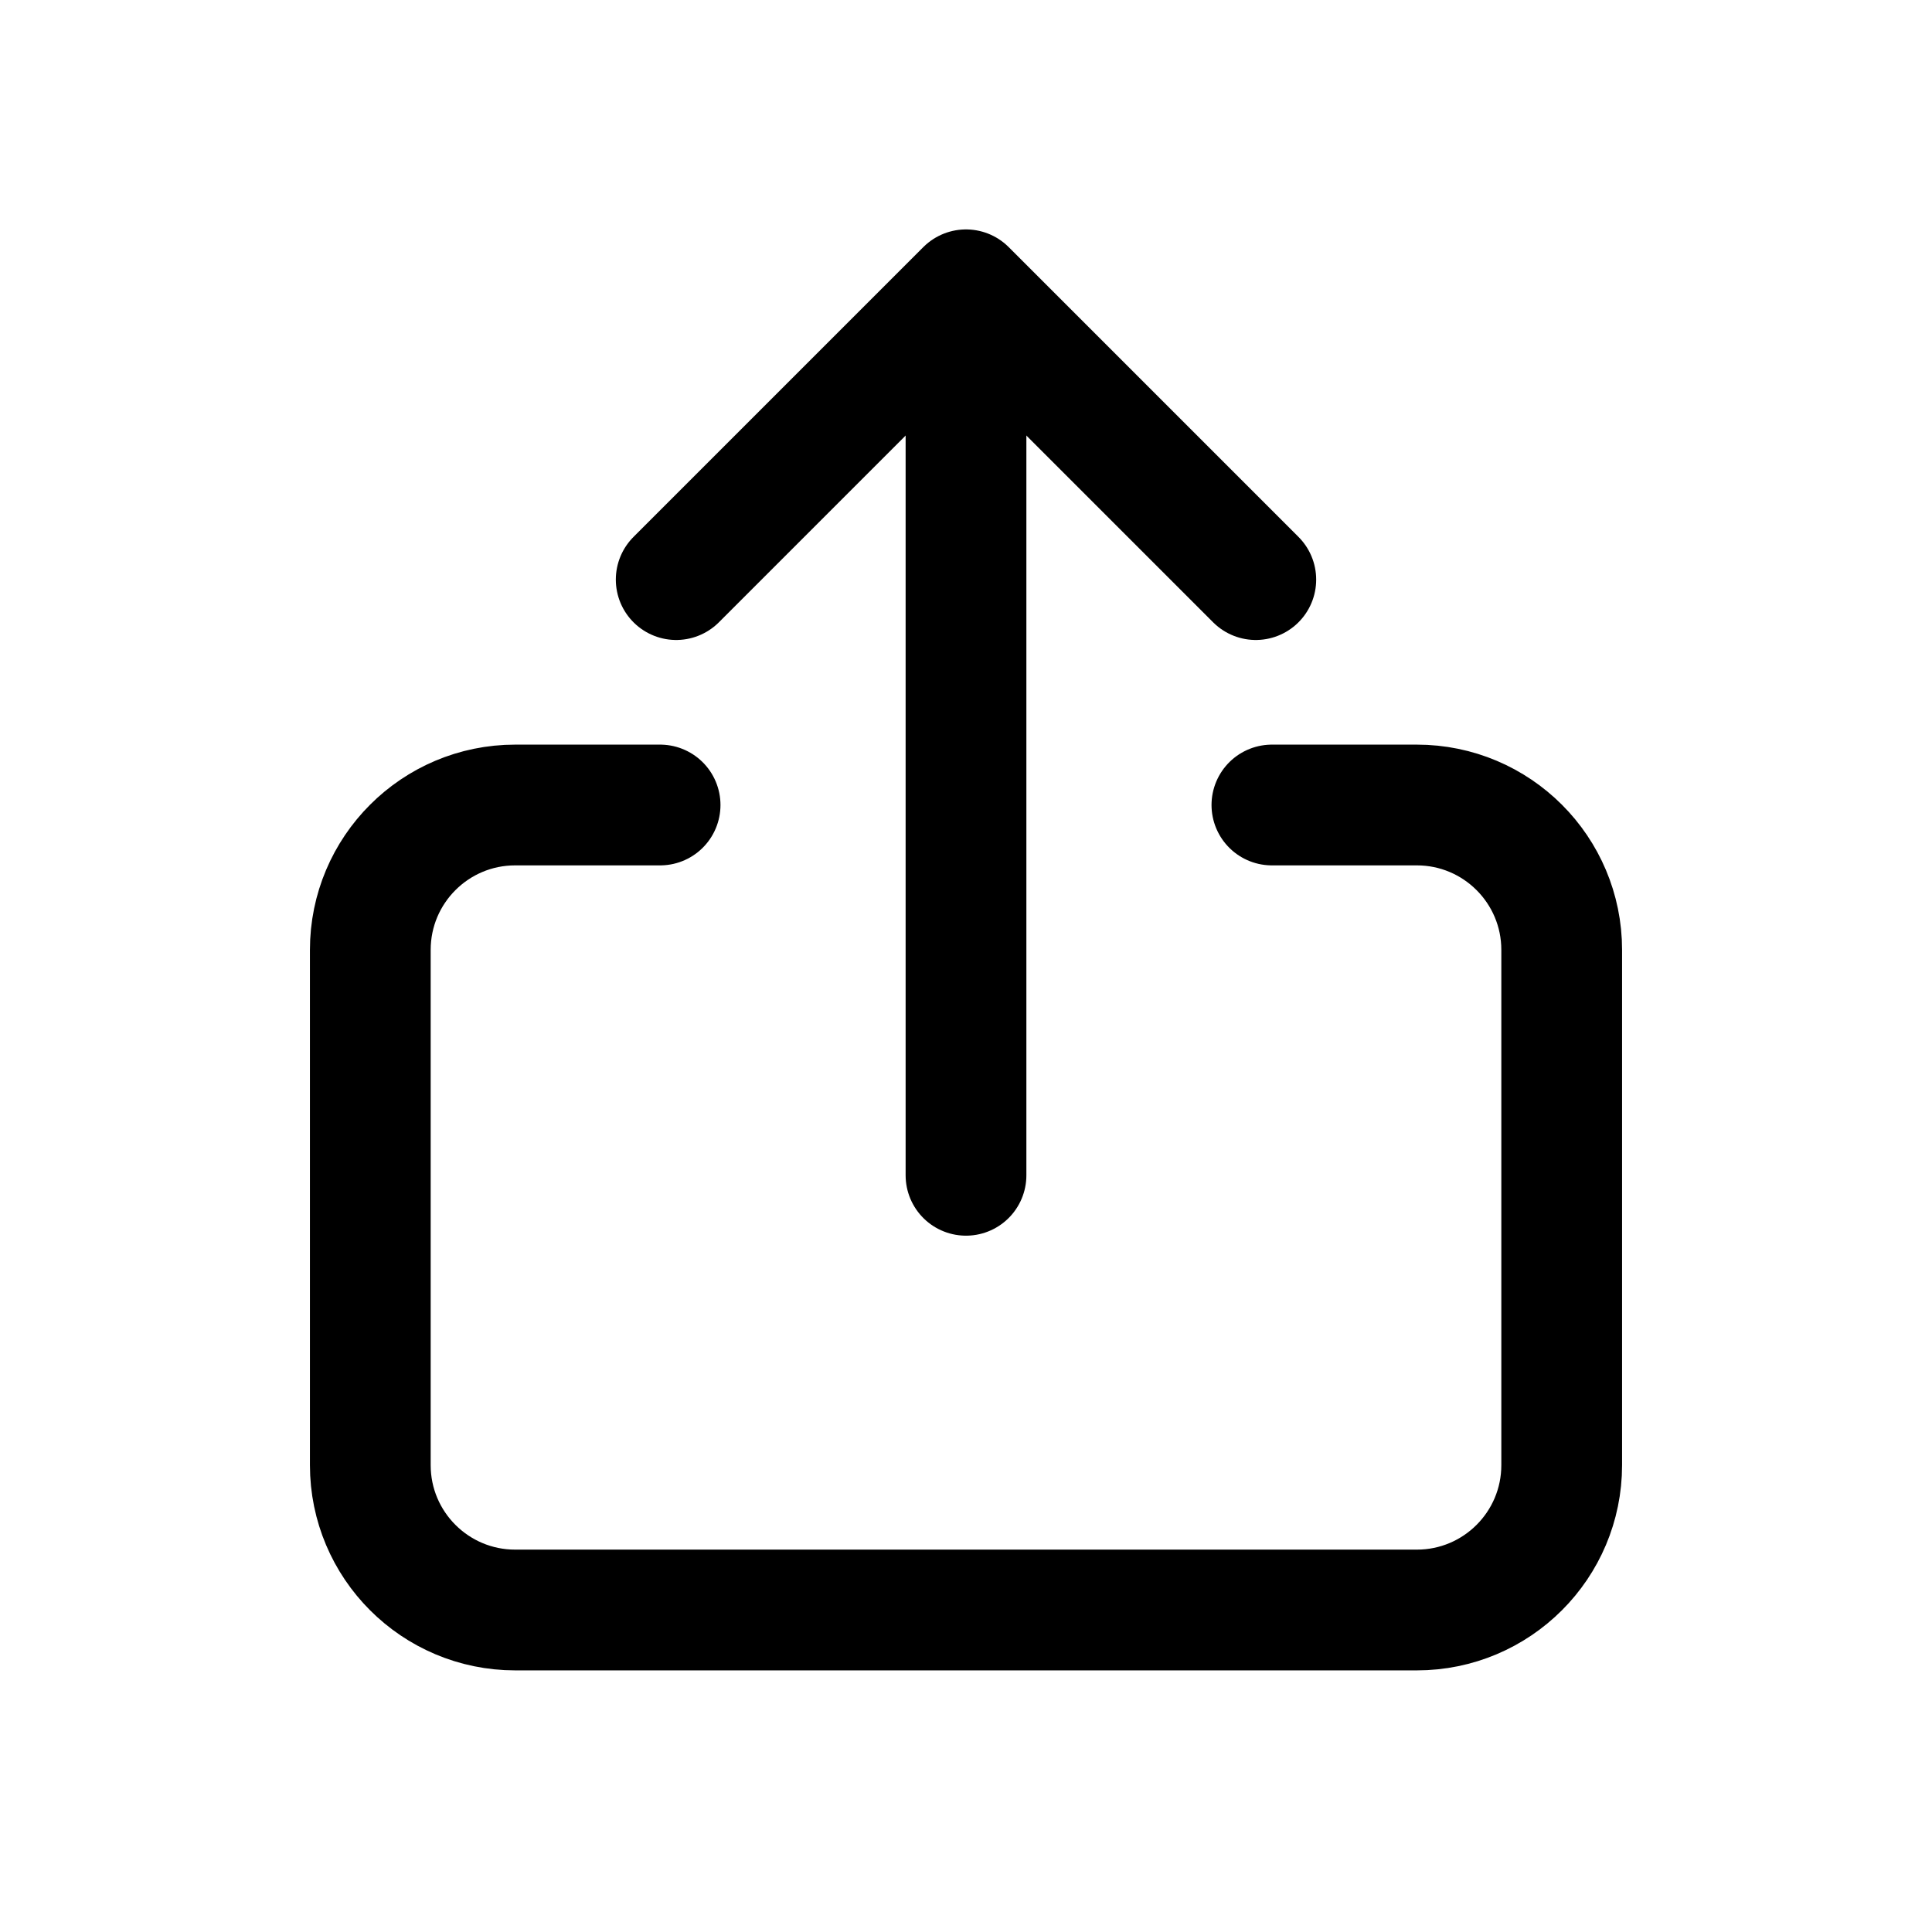
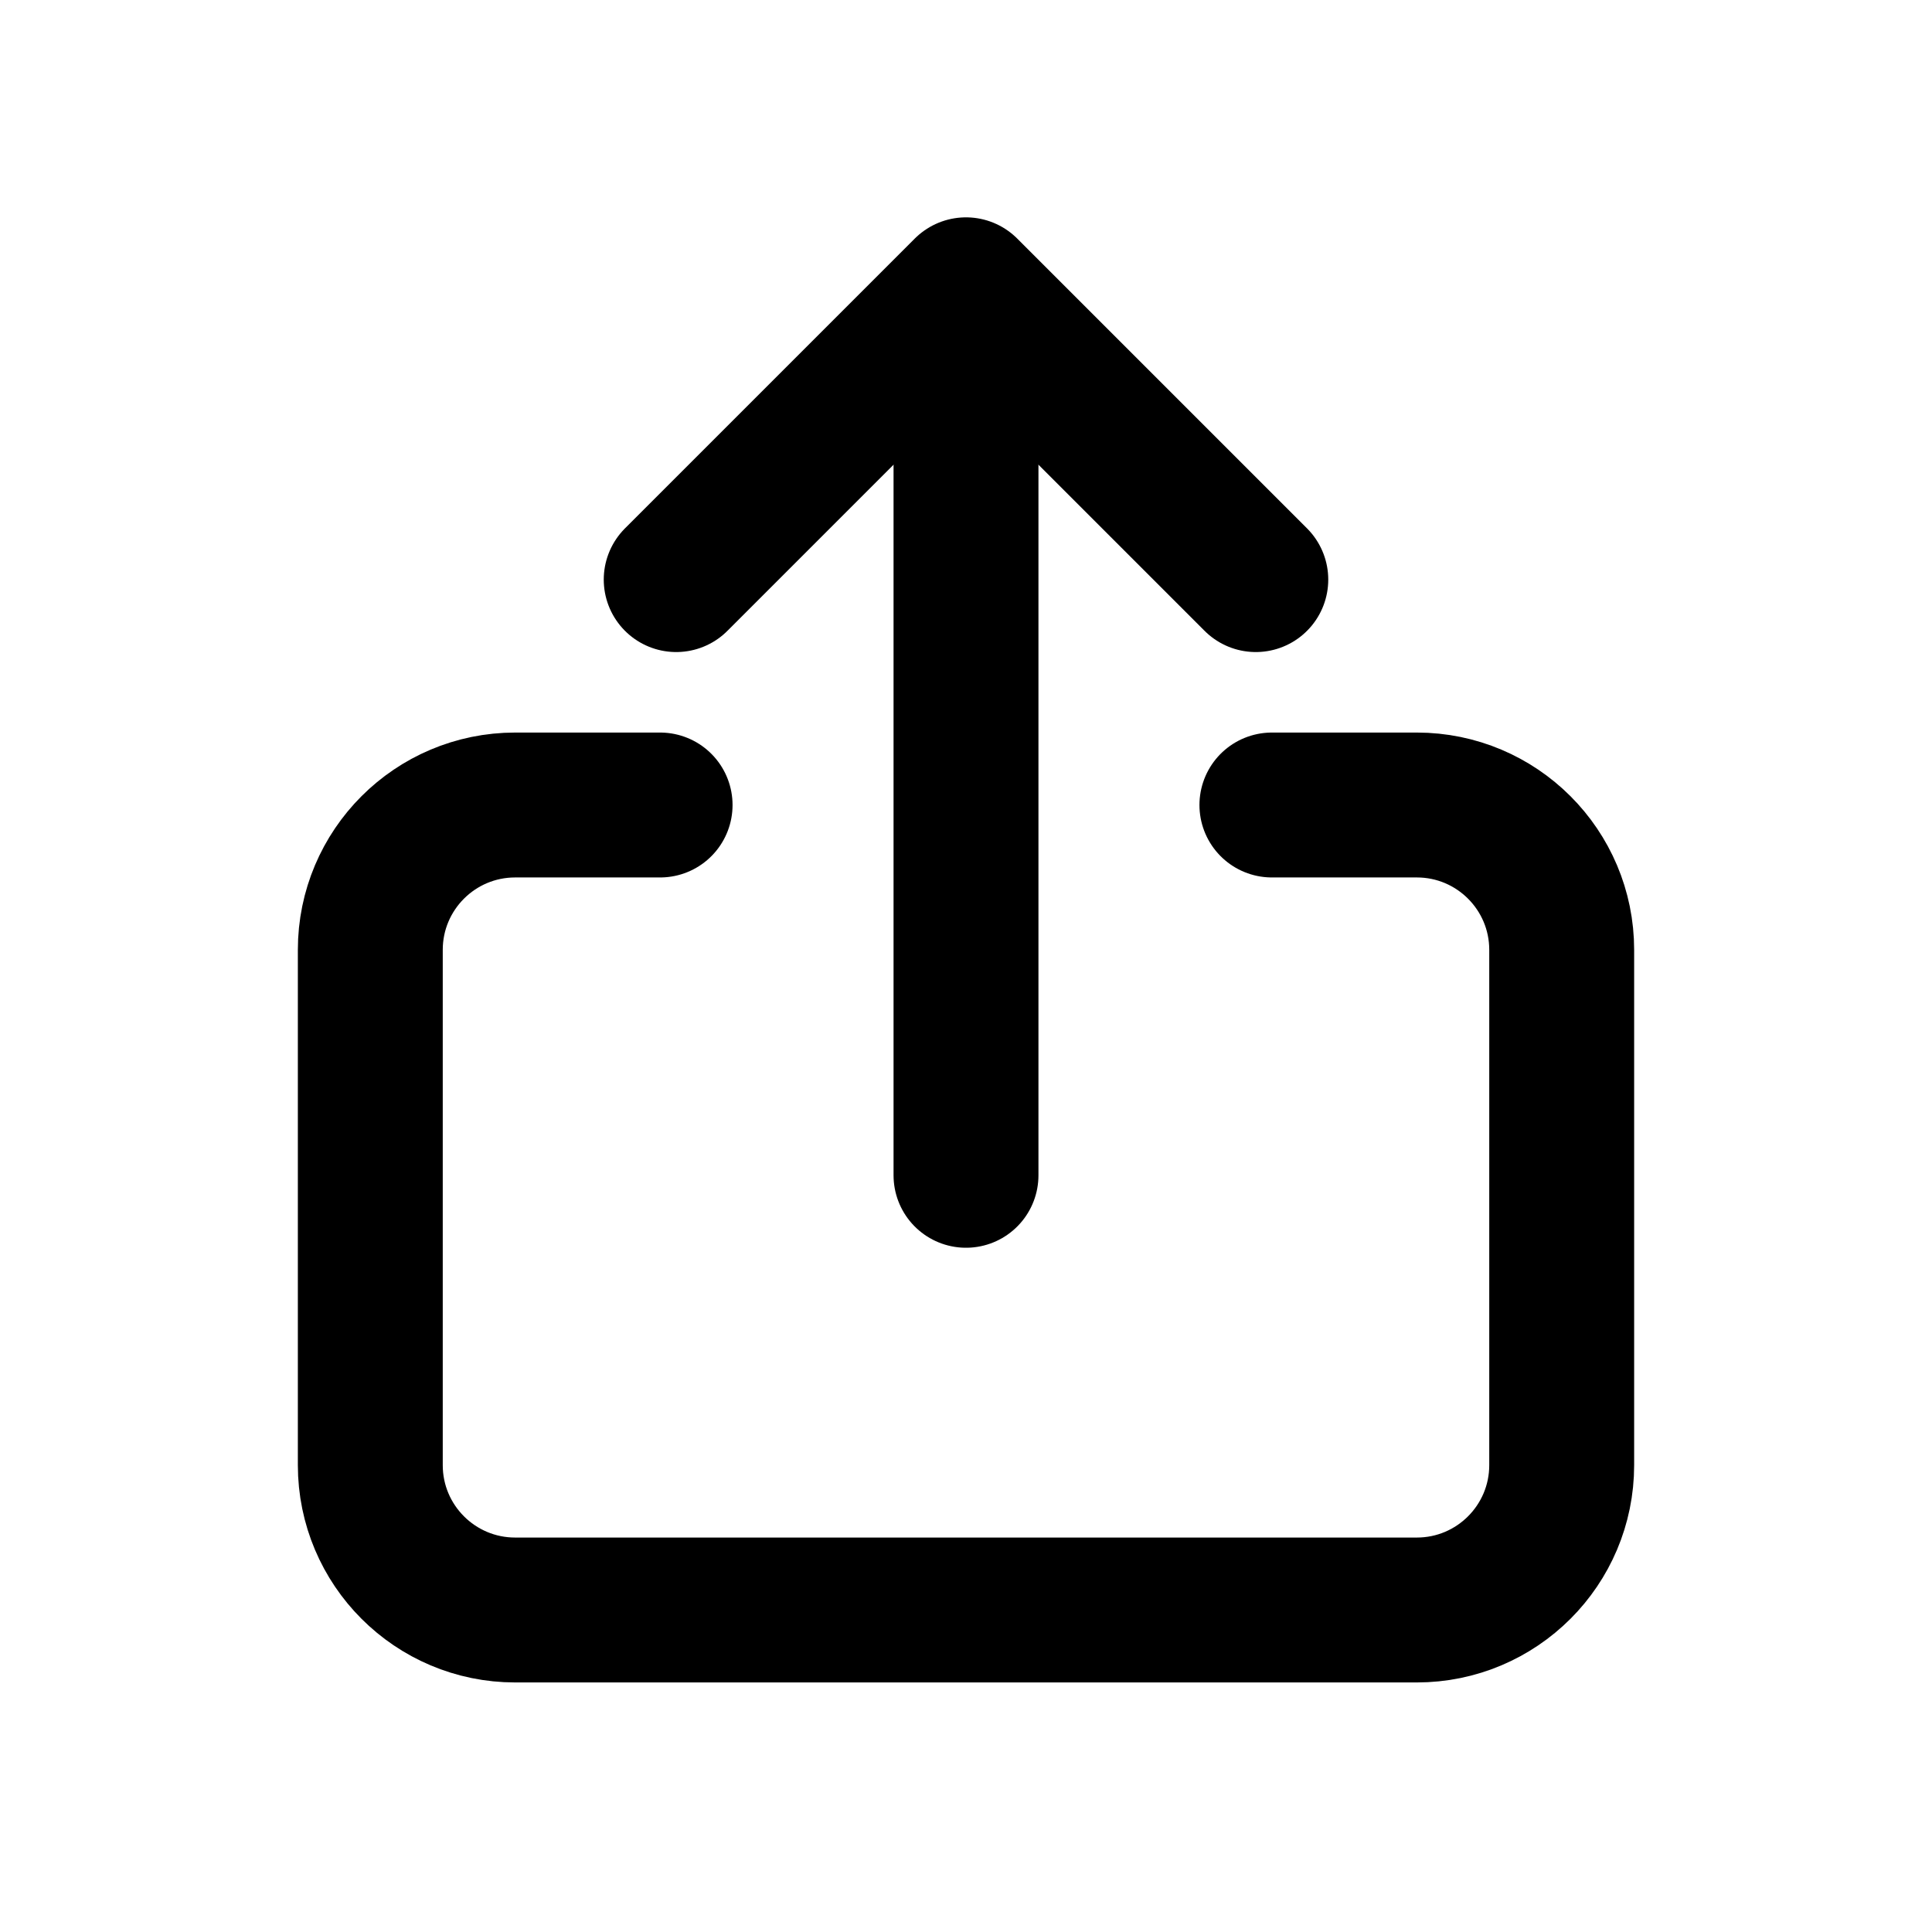
- <svg xmlns="http://www.w3.org/2000/svg" focusable="false" viewBox="0 0 24 24" fill="none" stroke="currentColor" stroke-width="1.5" stroke-linecap="round" stroke-linejoin="round">
+ <svg xmlns="http://www.w3.org/2000/svg" focusable="false" viewBox="0 0 24 24" fill="none" stroke="currentColor" stroke-width="1.8" stroke-linecap="round" stroke-linejoin="round">
  <path d="M8.2 10H6.4a1.8 1.8 0 0 0-1.8 1.8v6.4a1.8 1.8 0 0 0 1.8 1.8h11.2a1.8 1.8 0 0 0 1.8-1.8v-6.4a1.8 1.8 0 0 0-1.8-1.8h-1.8" />
  <path d="M12 14.6V3.8" />
  <path d="m8.4 7.2 3.6-3.6 3.6 3.6" />
</svg>
